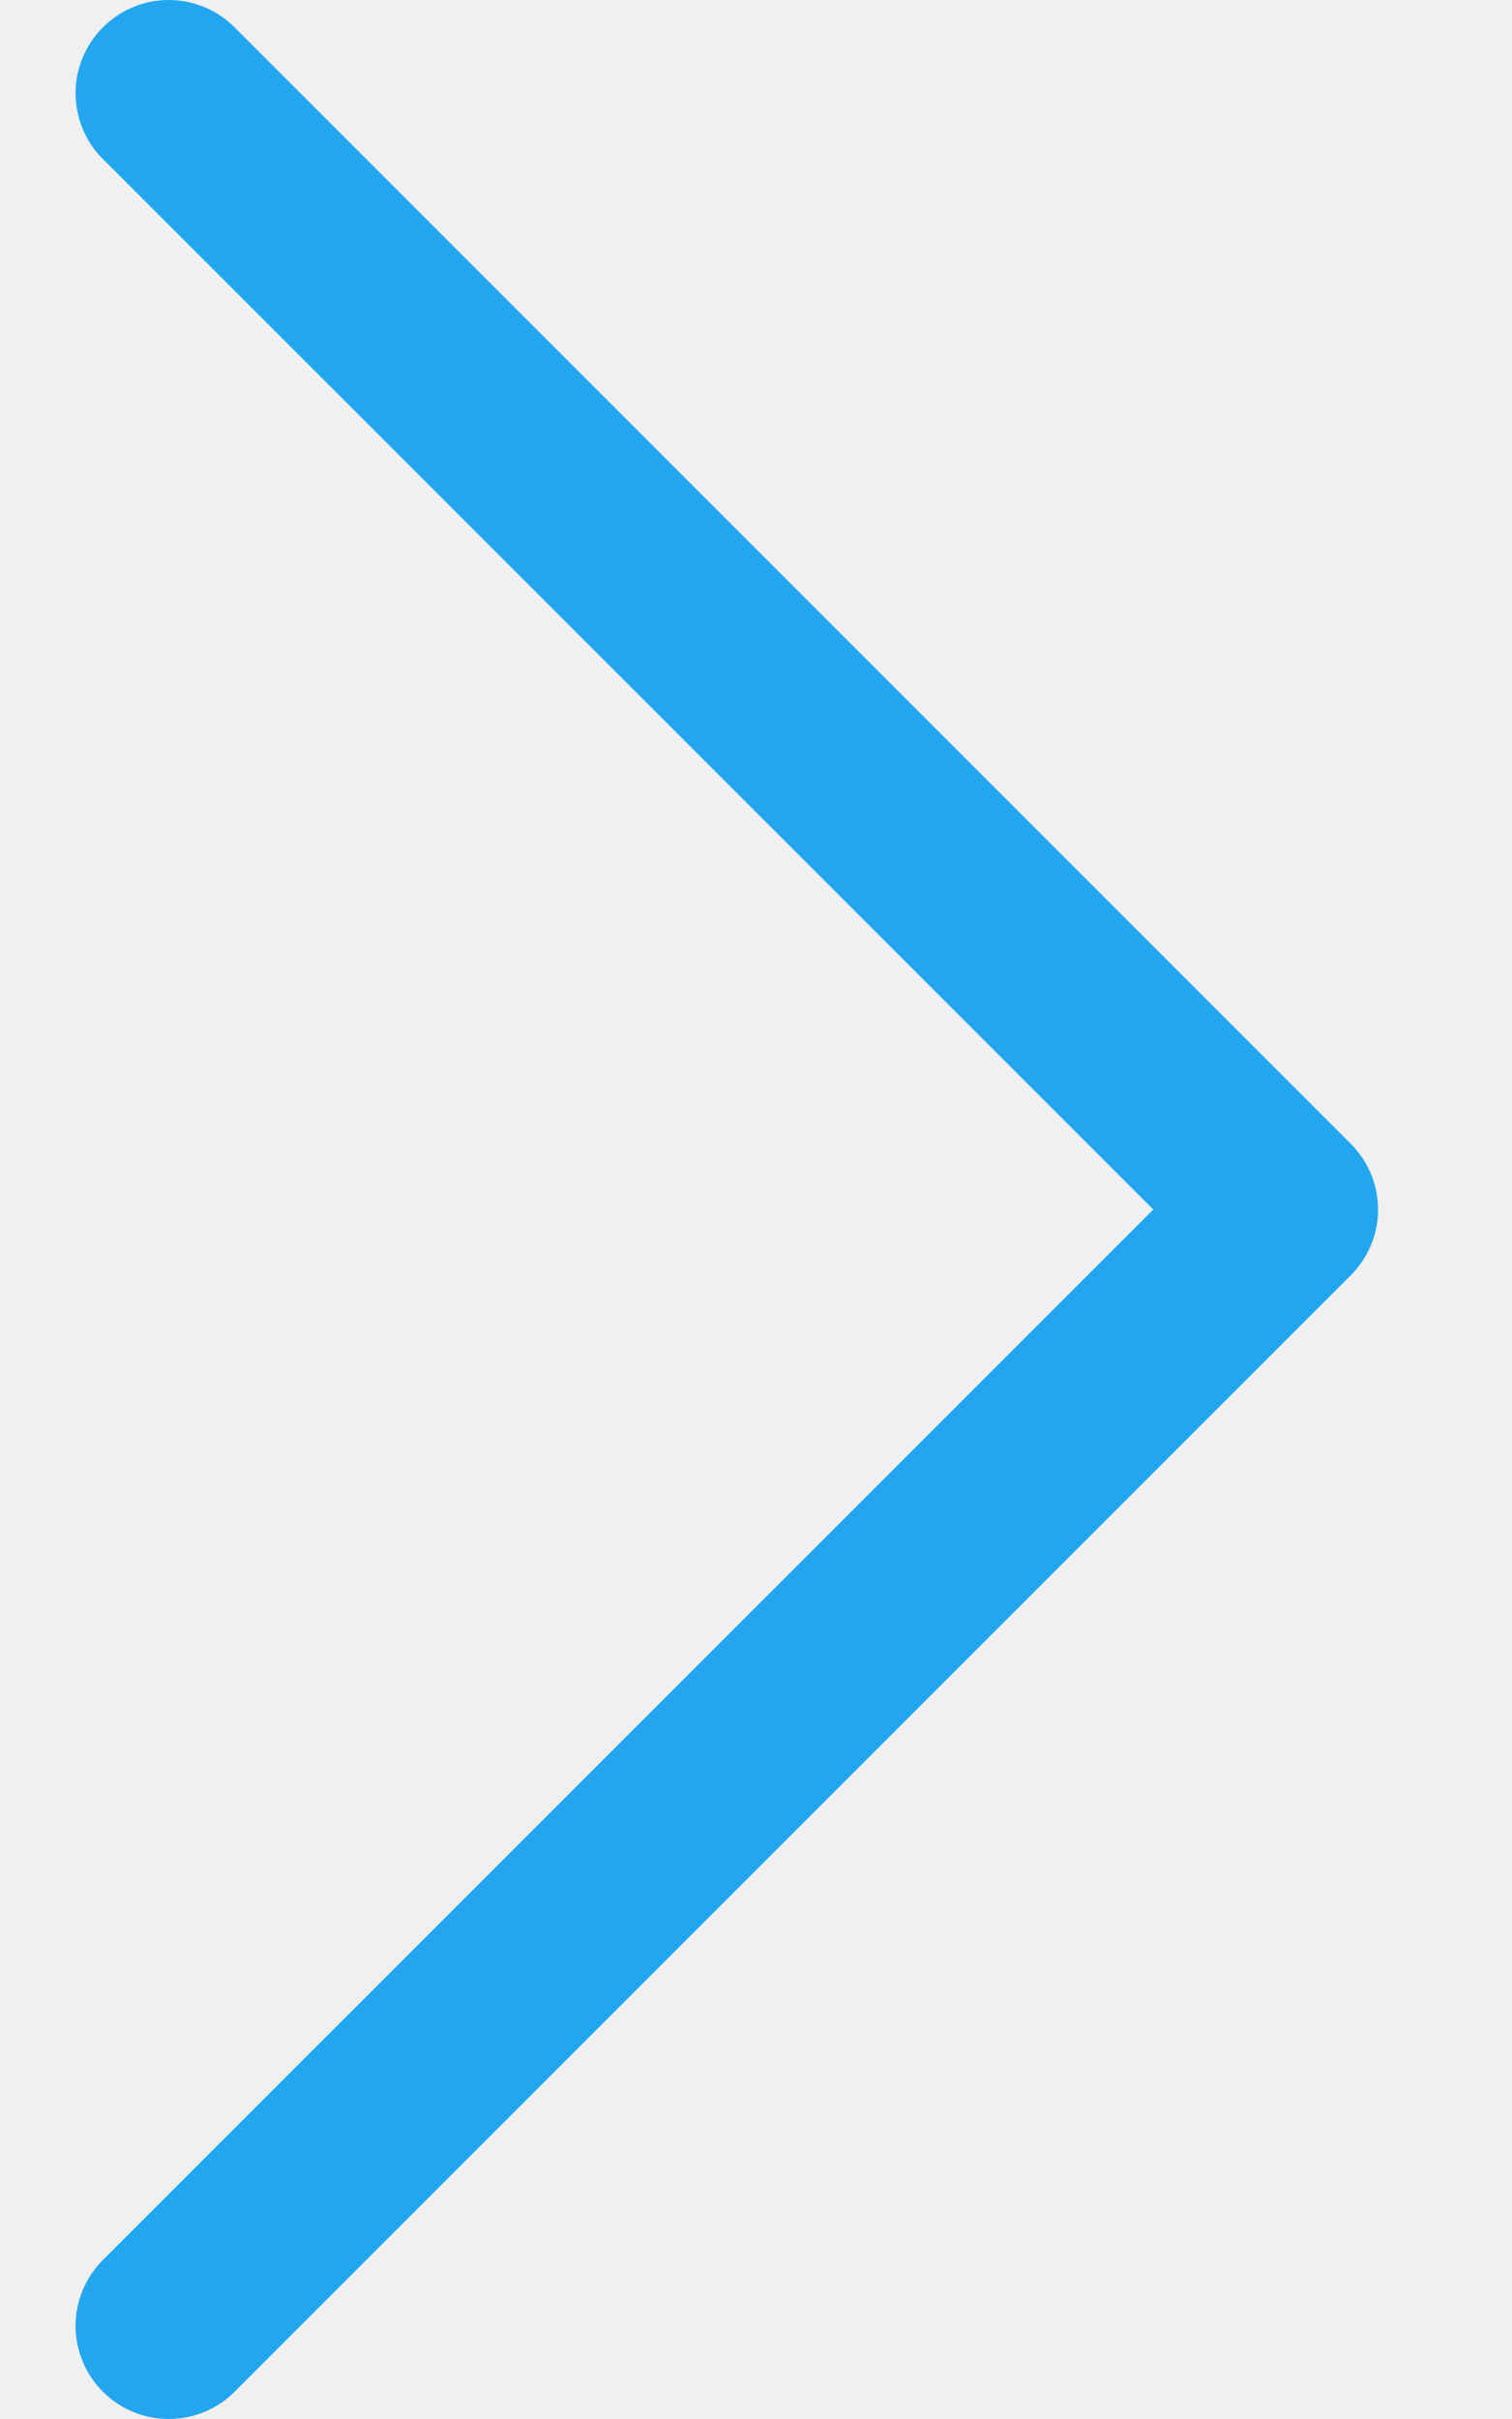
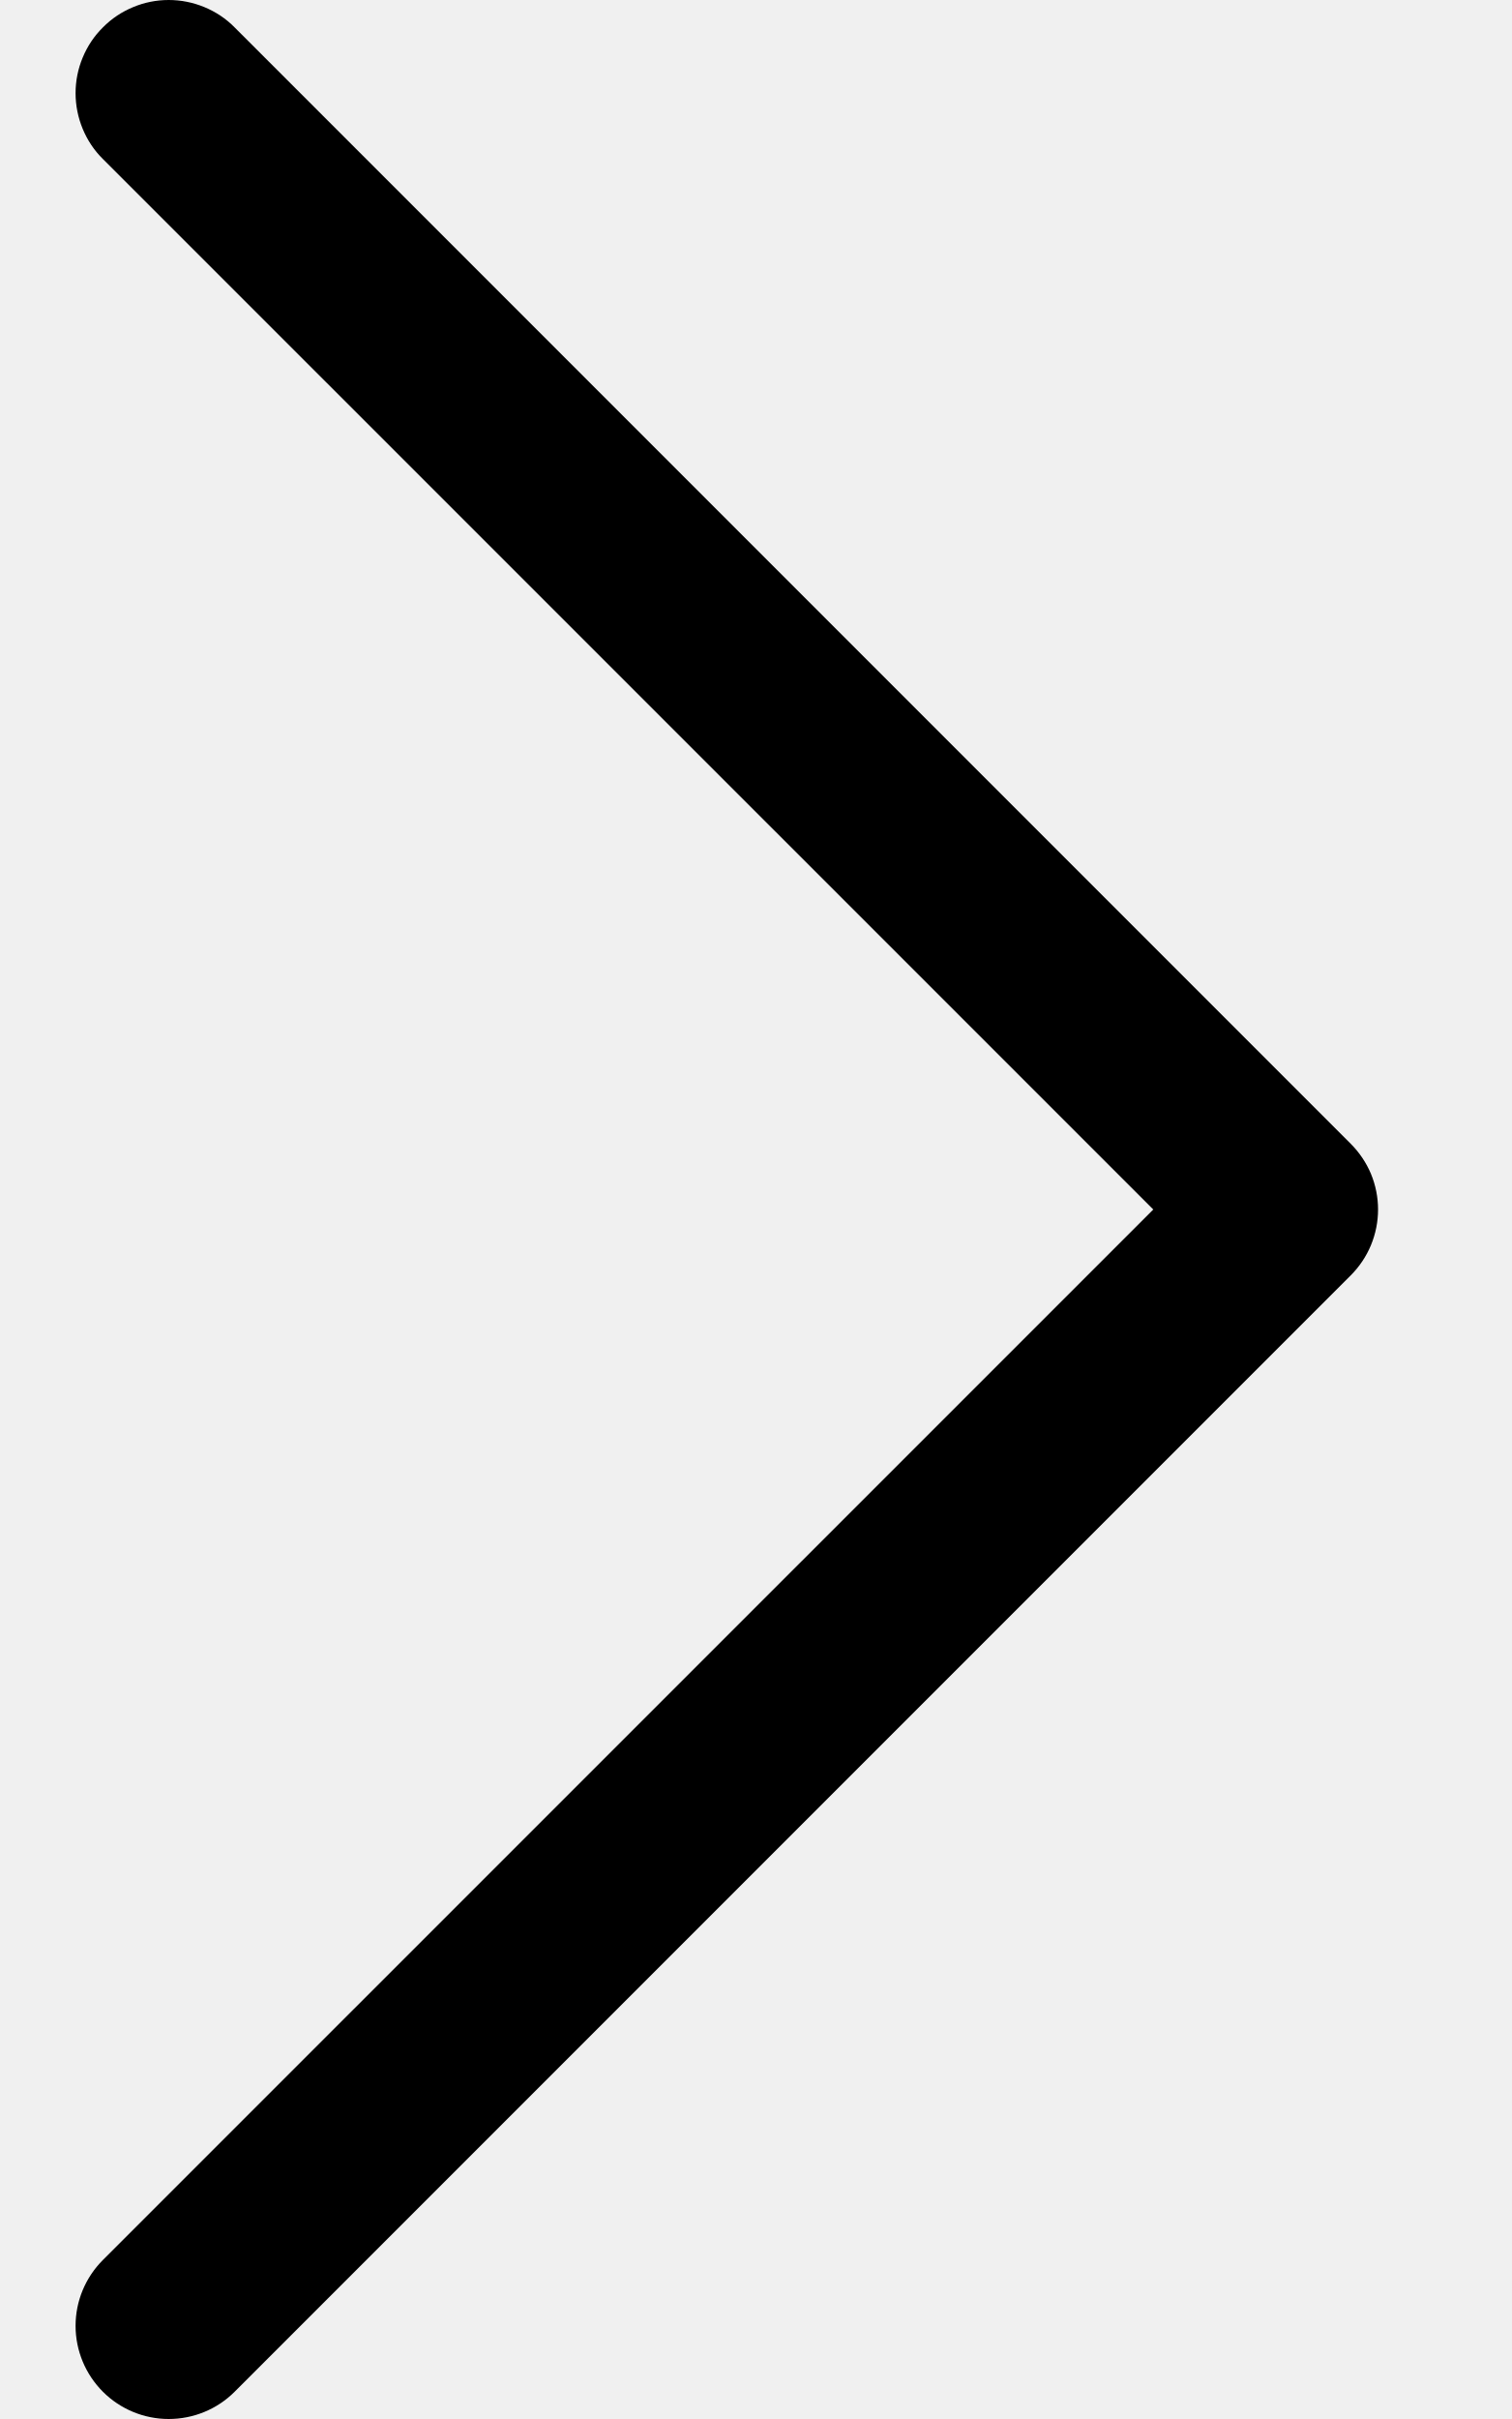
<svg xmlns="http://www.w3.org/2000/svg" width="10" height="16" viewBox="0 0 10 16" fill="none">
  <g id="icon arrow-next" clip-path="url(#clip0_4447_60)">
-     <path id="@none" fill-rule="evenodd" clip-rule="evenodd" d="M0.681 0.181C0.738 0.123 0.806 0.078 0.881 0.047C0.955 0.016 1.035 0 1.116 0C1.197 0 1.277 0.016 1.352 0.047C1.427 0.078 1.495 0.123 1.552 0.181L8.936 7.565C8.993 7.622 9.039 7.69 9.07 7.764C9.101 7.839 9.117 7.919 9.117 8C9.117 8.081 9.101 8.161 9.07 8.236C9.039 8.311 8.993 8.379 8.936 8.436L1.552 15.82C1.437 15.935 1.28 16 1.116 16C0.953 16 0.796 15.935 0.681 15.82C0.565 15.704 0.5 15.547 0.5 15.384C0.5 15.22 0.565 15.064 0.681 14.948L7.63 8L0.681 1.052C0.623 0.995 0.578 0.927 0.547 0.852C0.516 0.777 0.5 0.697 0.5 0.616C0.5 0.535 0.516 0.455 0.547 0.381C0.578 0.306 0.623 0.238 0.681 0.181Z" fill="#23A6F0" />
+     <path id="@none" fill-rule="evenodd" clip-rule="evenodd" d="M0.681 0.181C0.738 0.123 0.806 0.078 0.881 0.047C0.955 0.016 1.035 0 1.116 0C1.197 0 1.277 0.016 1.352 0.047C1.427 0.078 1.495 0.123 1.552 0.181L8.936 7.565C8.993 7.622 9.039 7.69 9.07 7.764C9.101 7.839 9.117 7.919 9.117 8C9.117 8.081 9.101 8.161 9.07 8.236C9.039 8.311 8.993 8.379 8.936 8.436L1.552 15.82C1.437 15.935 1.28 16 1.116 16C0.953 16 0.796 15.935 0.681 15.82C0.565 15.704 0.5 15.547 0.5 15.384C0.5 15.22 0.565 15.064 0.681 14.948L7.63 8L0.681 1.052C0.623 0.995 0.578 0.927 0.547 0.852C0.516 0.777 0.5 0.697 0.5 0.616C0.5 0.535 0.516 0.455 0.547 0.381C0.578 0.306 0.623 0.238 0.681 0.181Z" fill="currentColor" />
  </g>
  <defs>
    <clipPath id="clip0_4447_60">
      <rect width="9" height="16" fill="white" transform="translate(0.5)" />
    </clipPath>
  </defs>
</svg>
